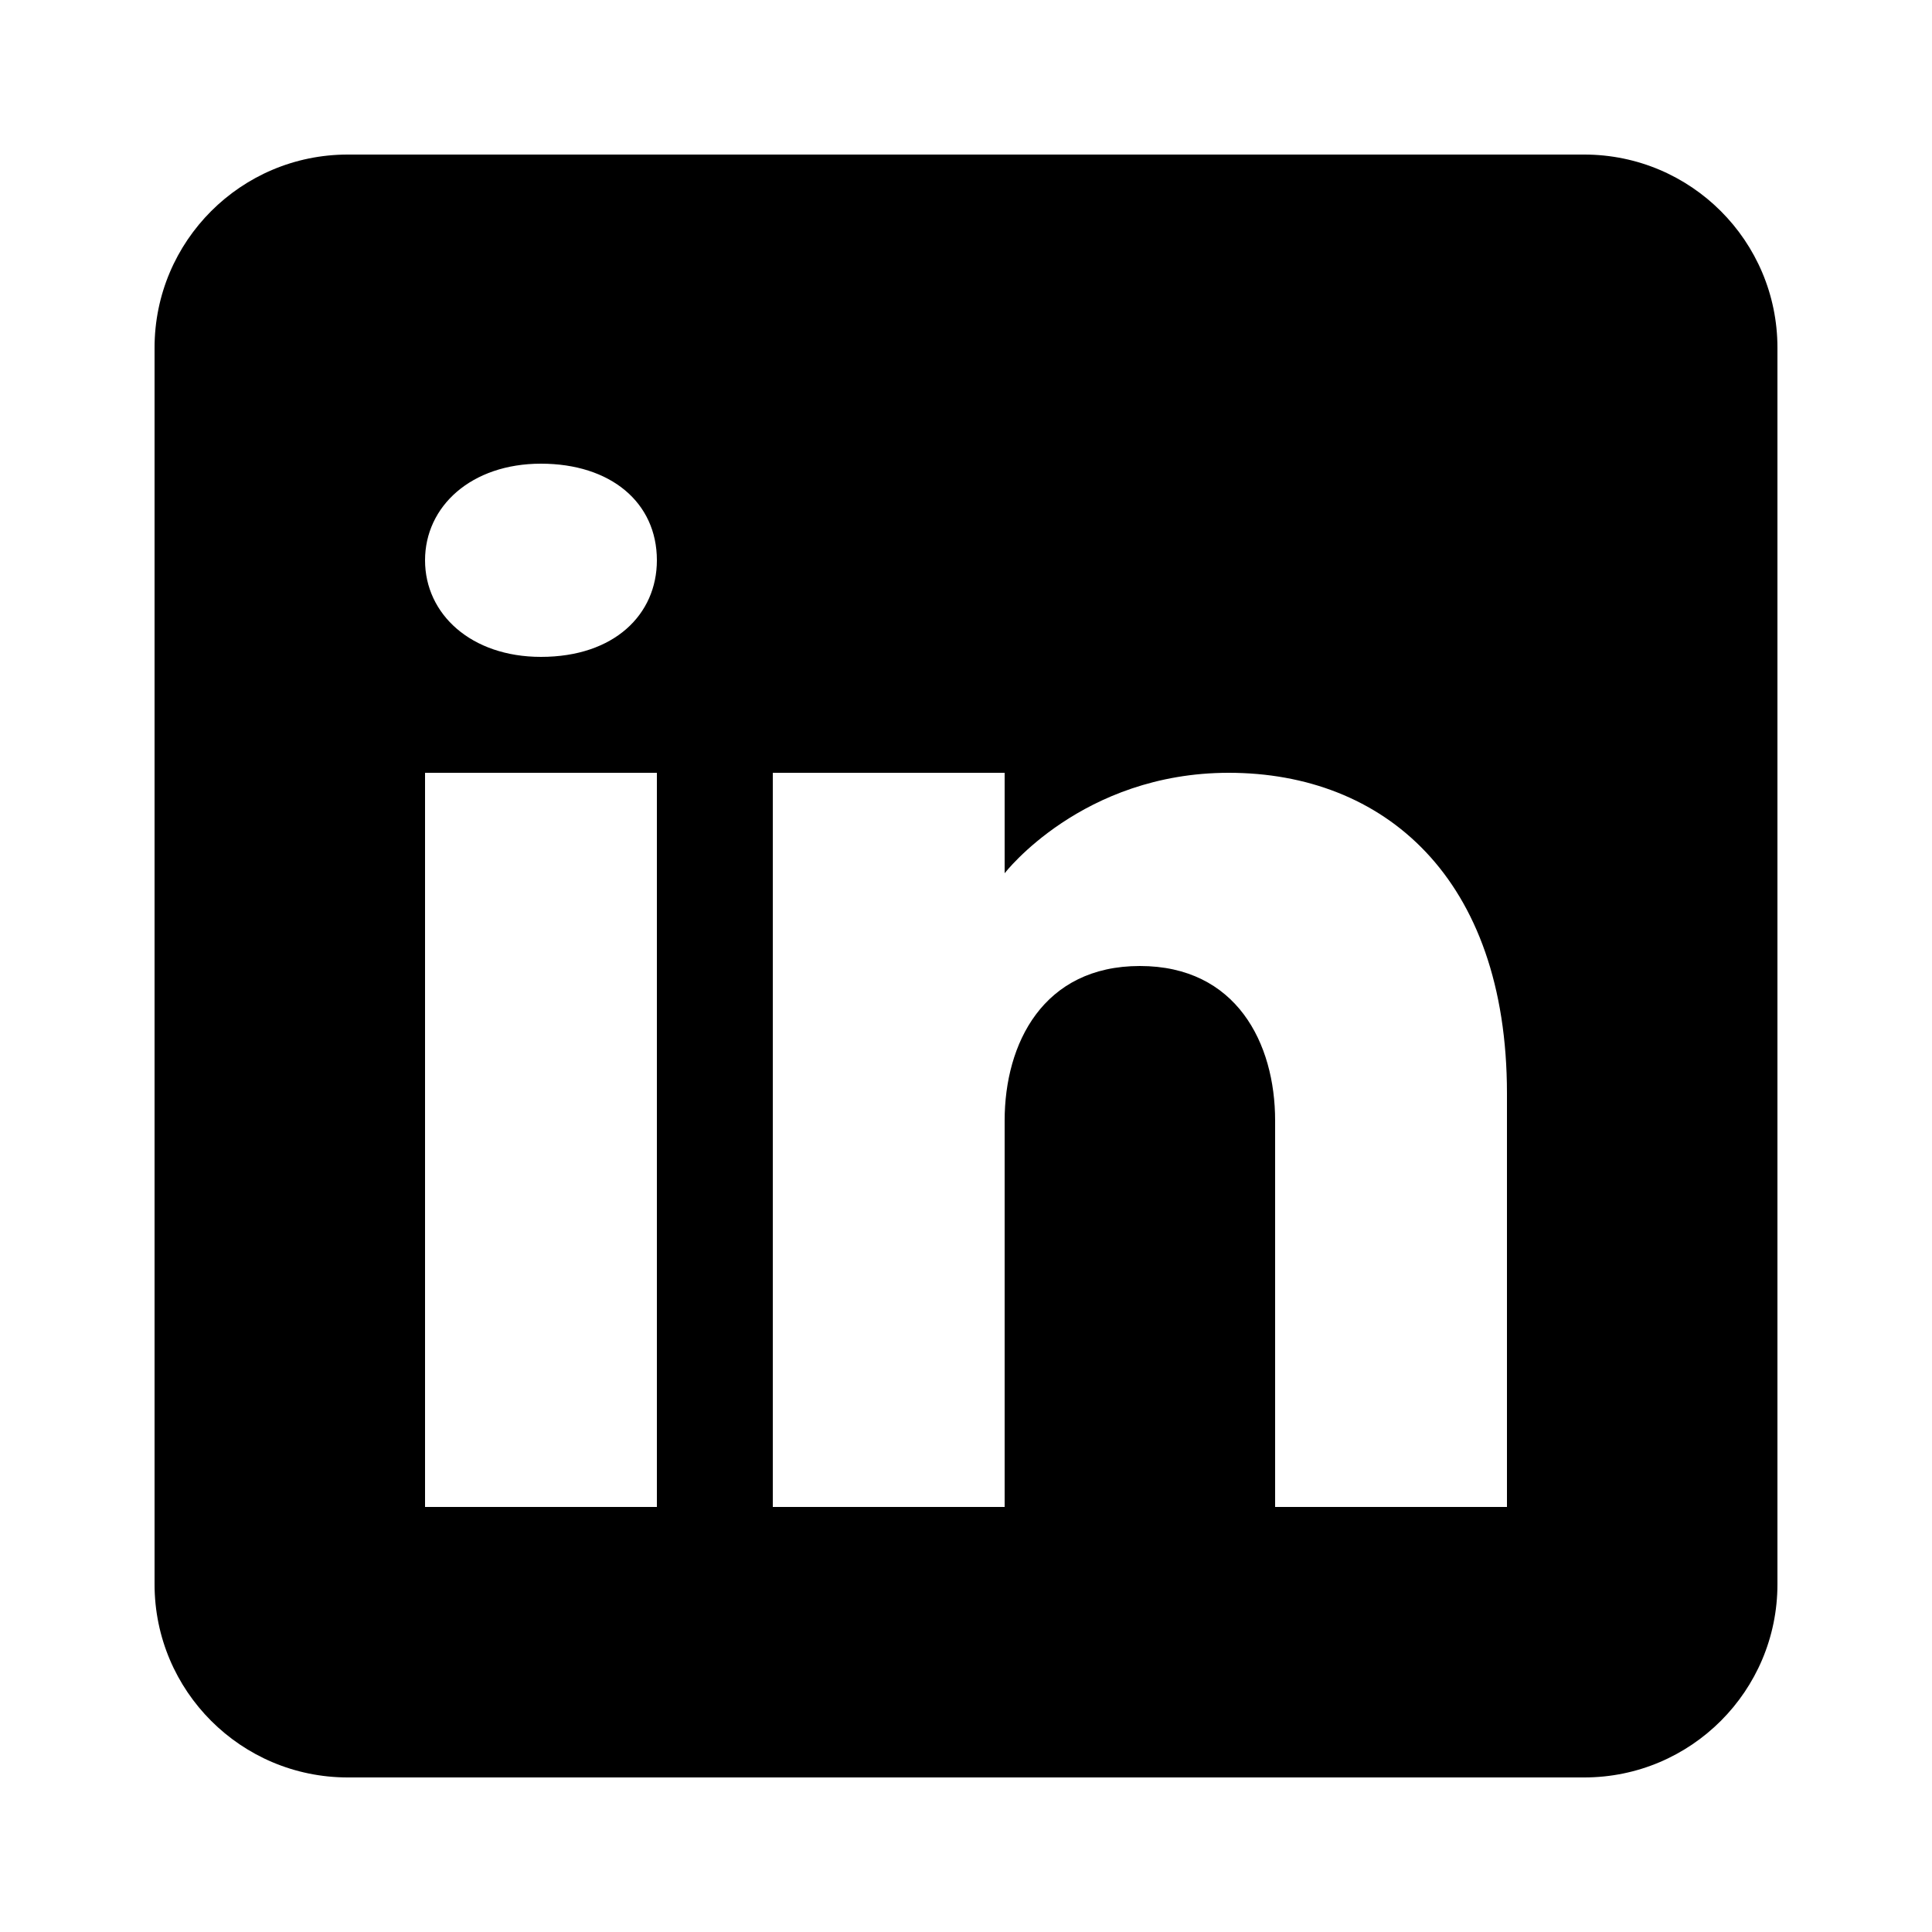
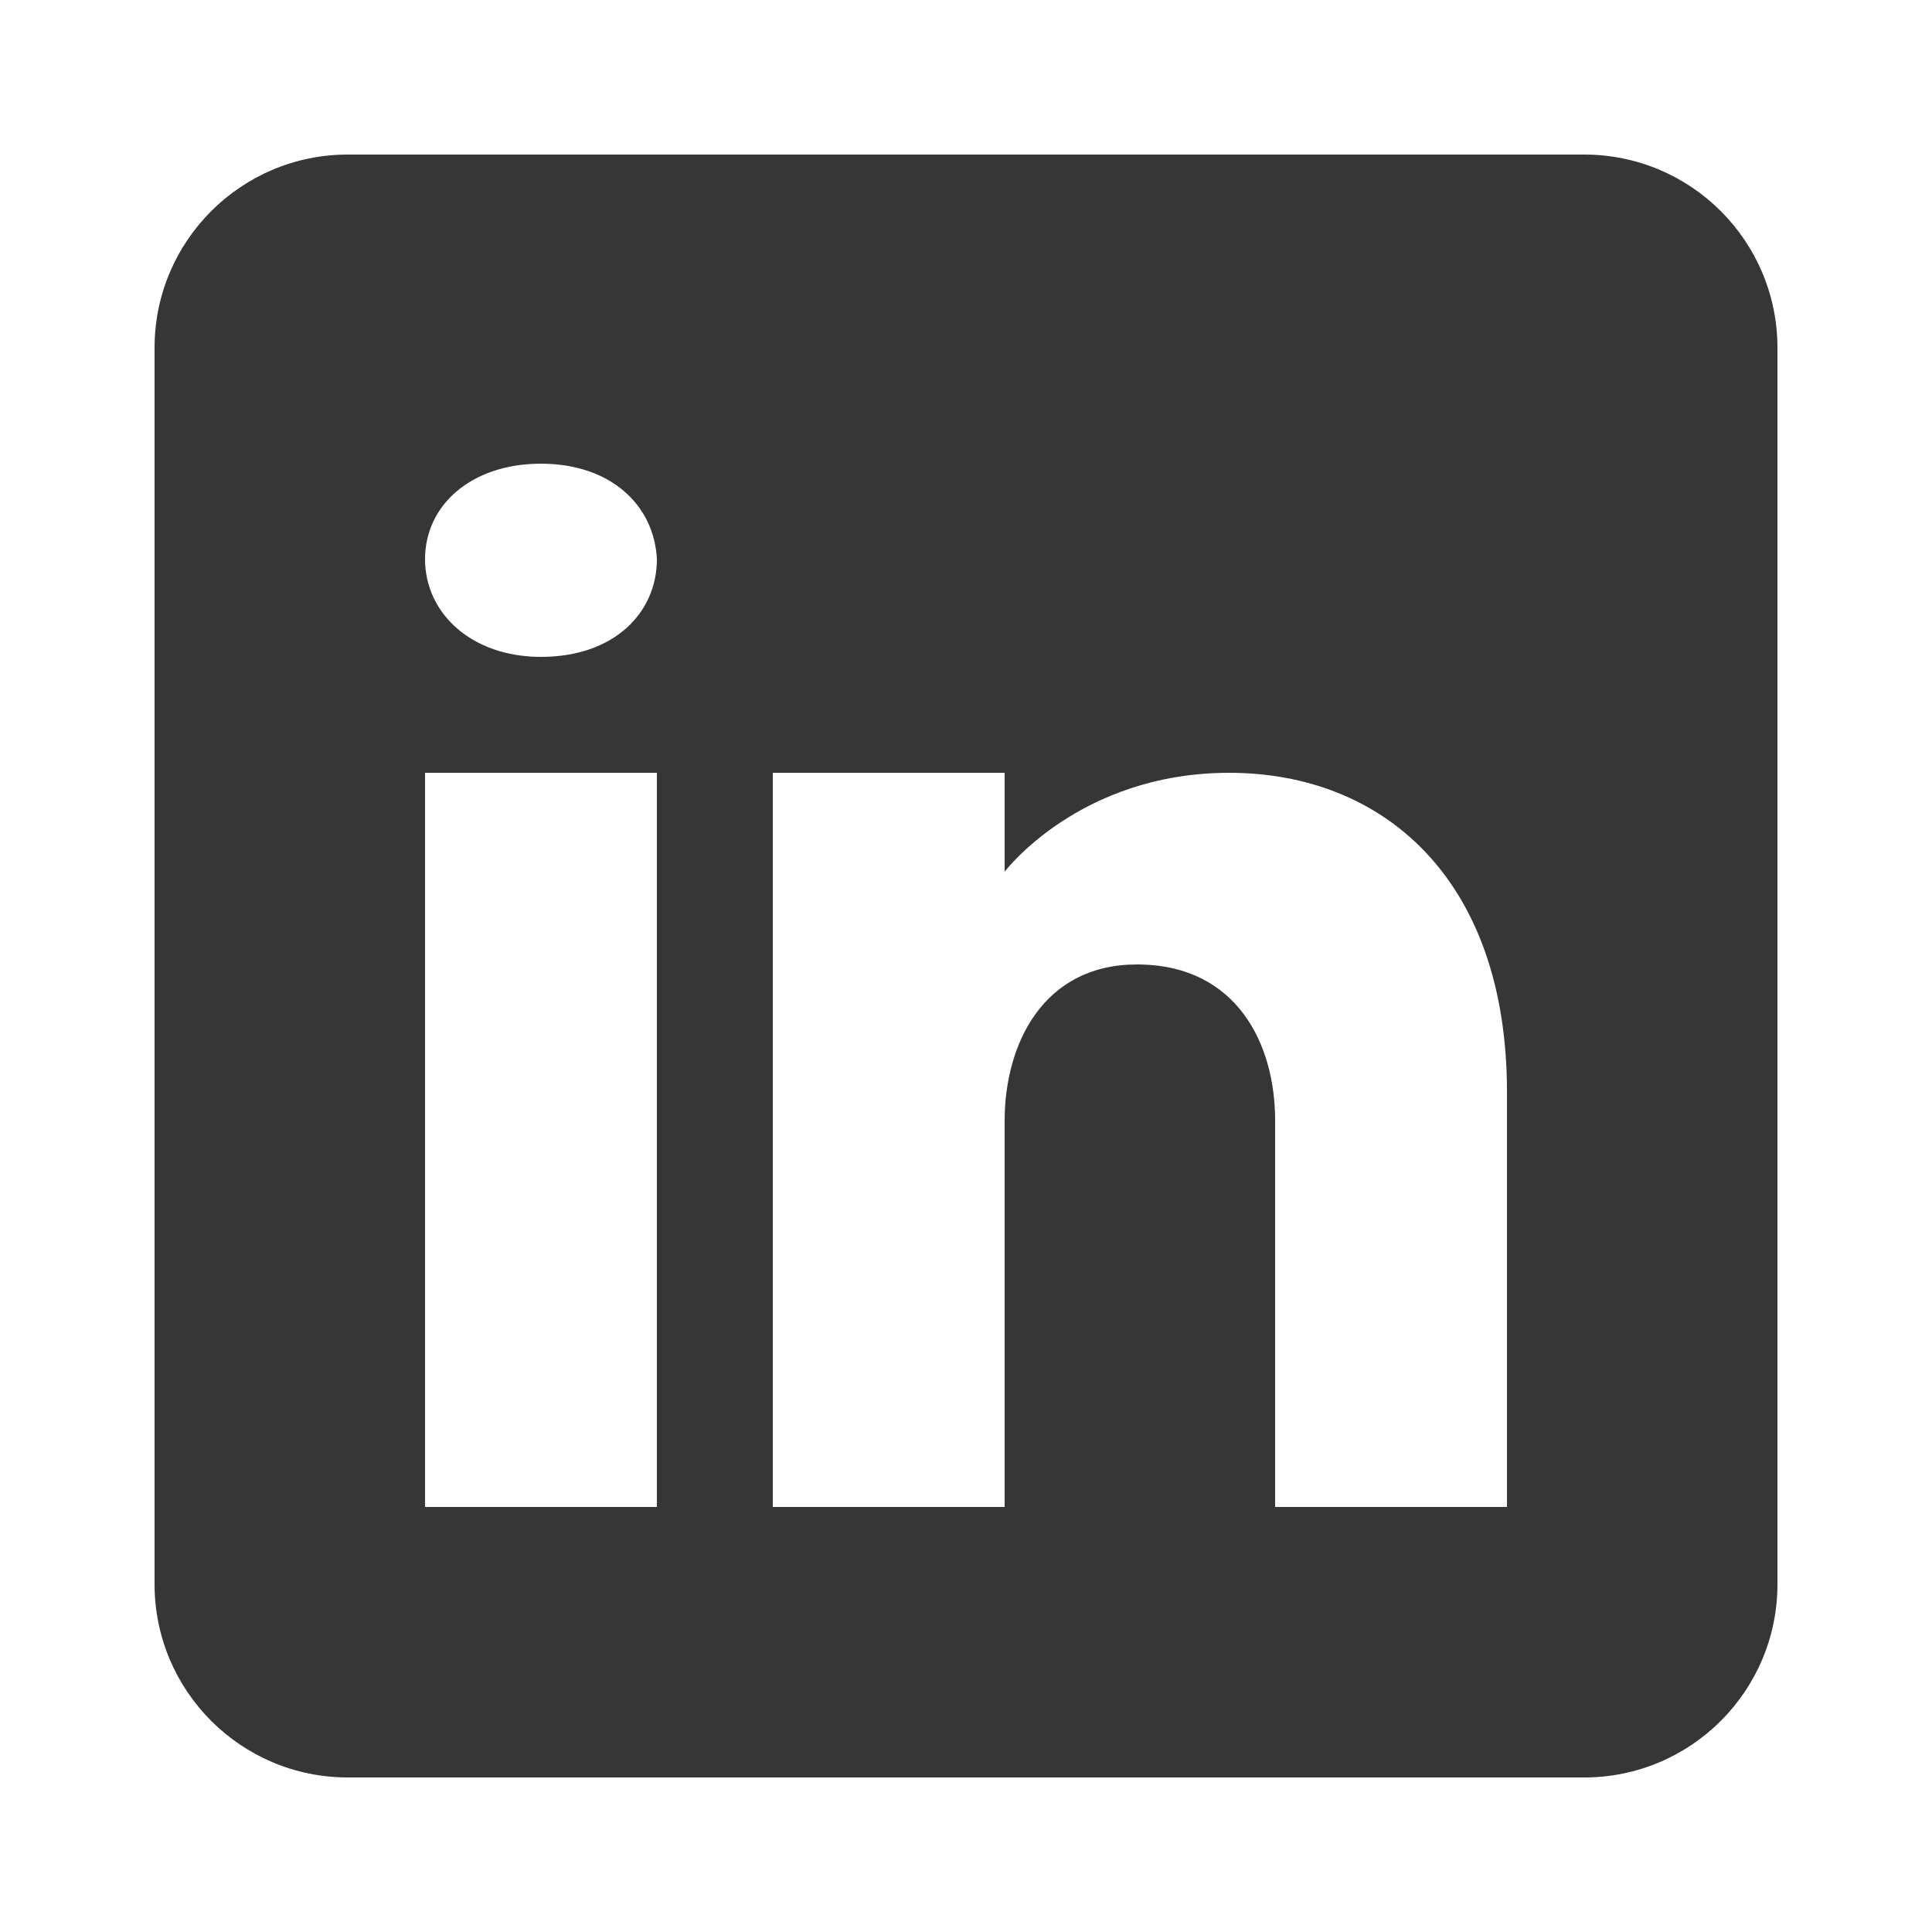
- <svg xmlns="http://www.w3.org/2000/svg" viewBox="0 0 50 50" width="24" height="24">
-   <path d="M41 4H9a5 5 0 0 0-5 5v32a5 5 0 0 0 5 5h32a5 5 0 0 0 5-5V9a5 5 0 0 0-5-5zM17 20v19h-6V20h6zm-6-5.5c0-1.4 1.2-2.5 3-2.5s3 1 3 2.5c0 1.4-1.1 2.5-3 2.5-1.8 0-3-1.1-3-2.5zM39 39h-6V29c0-2-1-4-3.5-4S26 27 26 29v10h-6V20h6v2.6s2-2.6 5.8-2.6c4 0 7.2 2.7 7.2 8.3V39z" />
+ <svg xmlns="http://www.w3.org/2000/svg" width="50" height="50" viewBox="0 0 255.998 255.998">
+   <path fill="#363636" stroke-miterlimit="10" d="M41 4H9C6.24 4 4 6.24 4 9v32c0 2.76 2.24 5 5 5h32c2.76 0 5-2.24 5-5V9c0-2.76-2.24-5-5-5zM17 20v19h-6V20zm-6-5.53c0-1.4 1.2-2.47 3-2.47s2.93 1.07 3 2.47c0 1.4-1.12 2.53-3 2.53-1.8 0-3-1.13-3-2.53zM39 39h-6V29c0-2-1-4-3.5-4.04h-.08C27 24.96 26 27.02 26 29v10h-6V20h6v2.56S27.93 20 31.81 20c3.97 0 7.19 2.73 7.19 8.26z" font-family="none" font-size="none" font-weight="none" style="mix-blend-mode:normal" text-anchor="none" transform="scale(5.12)" />
</svg>
